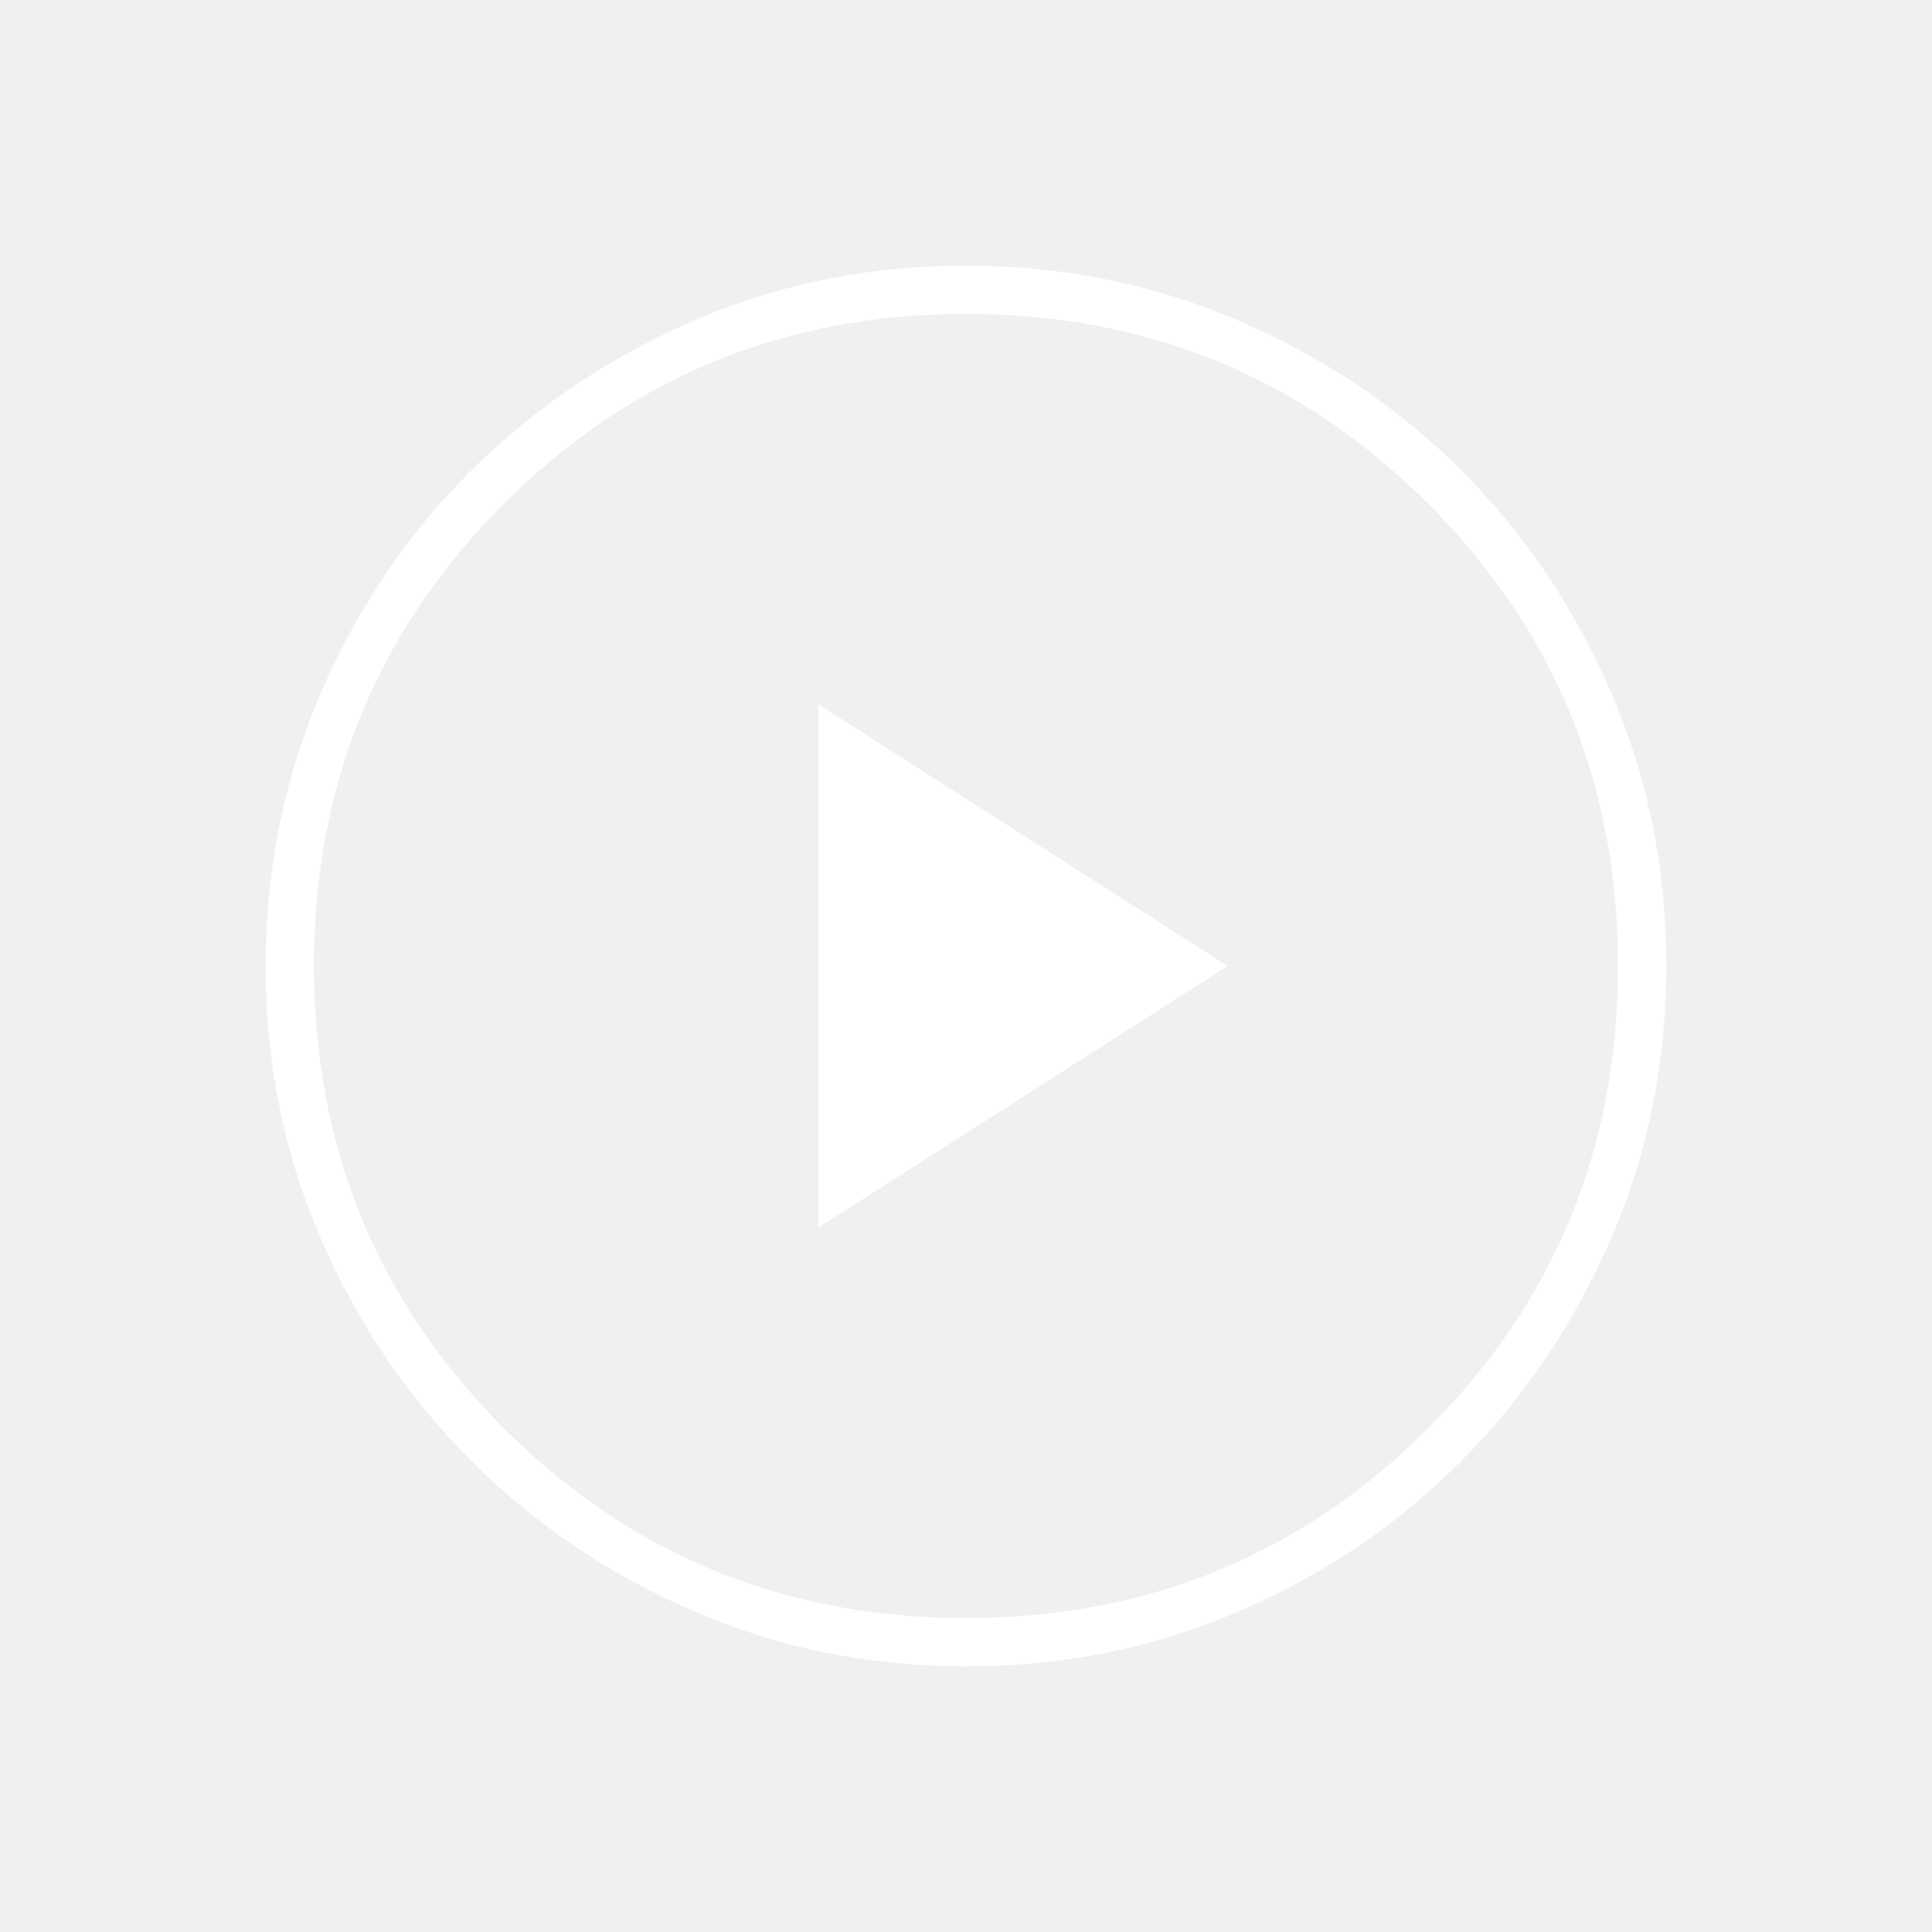
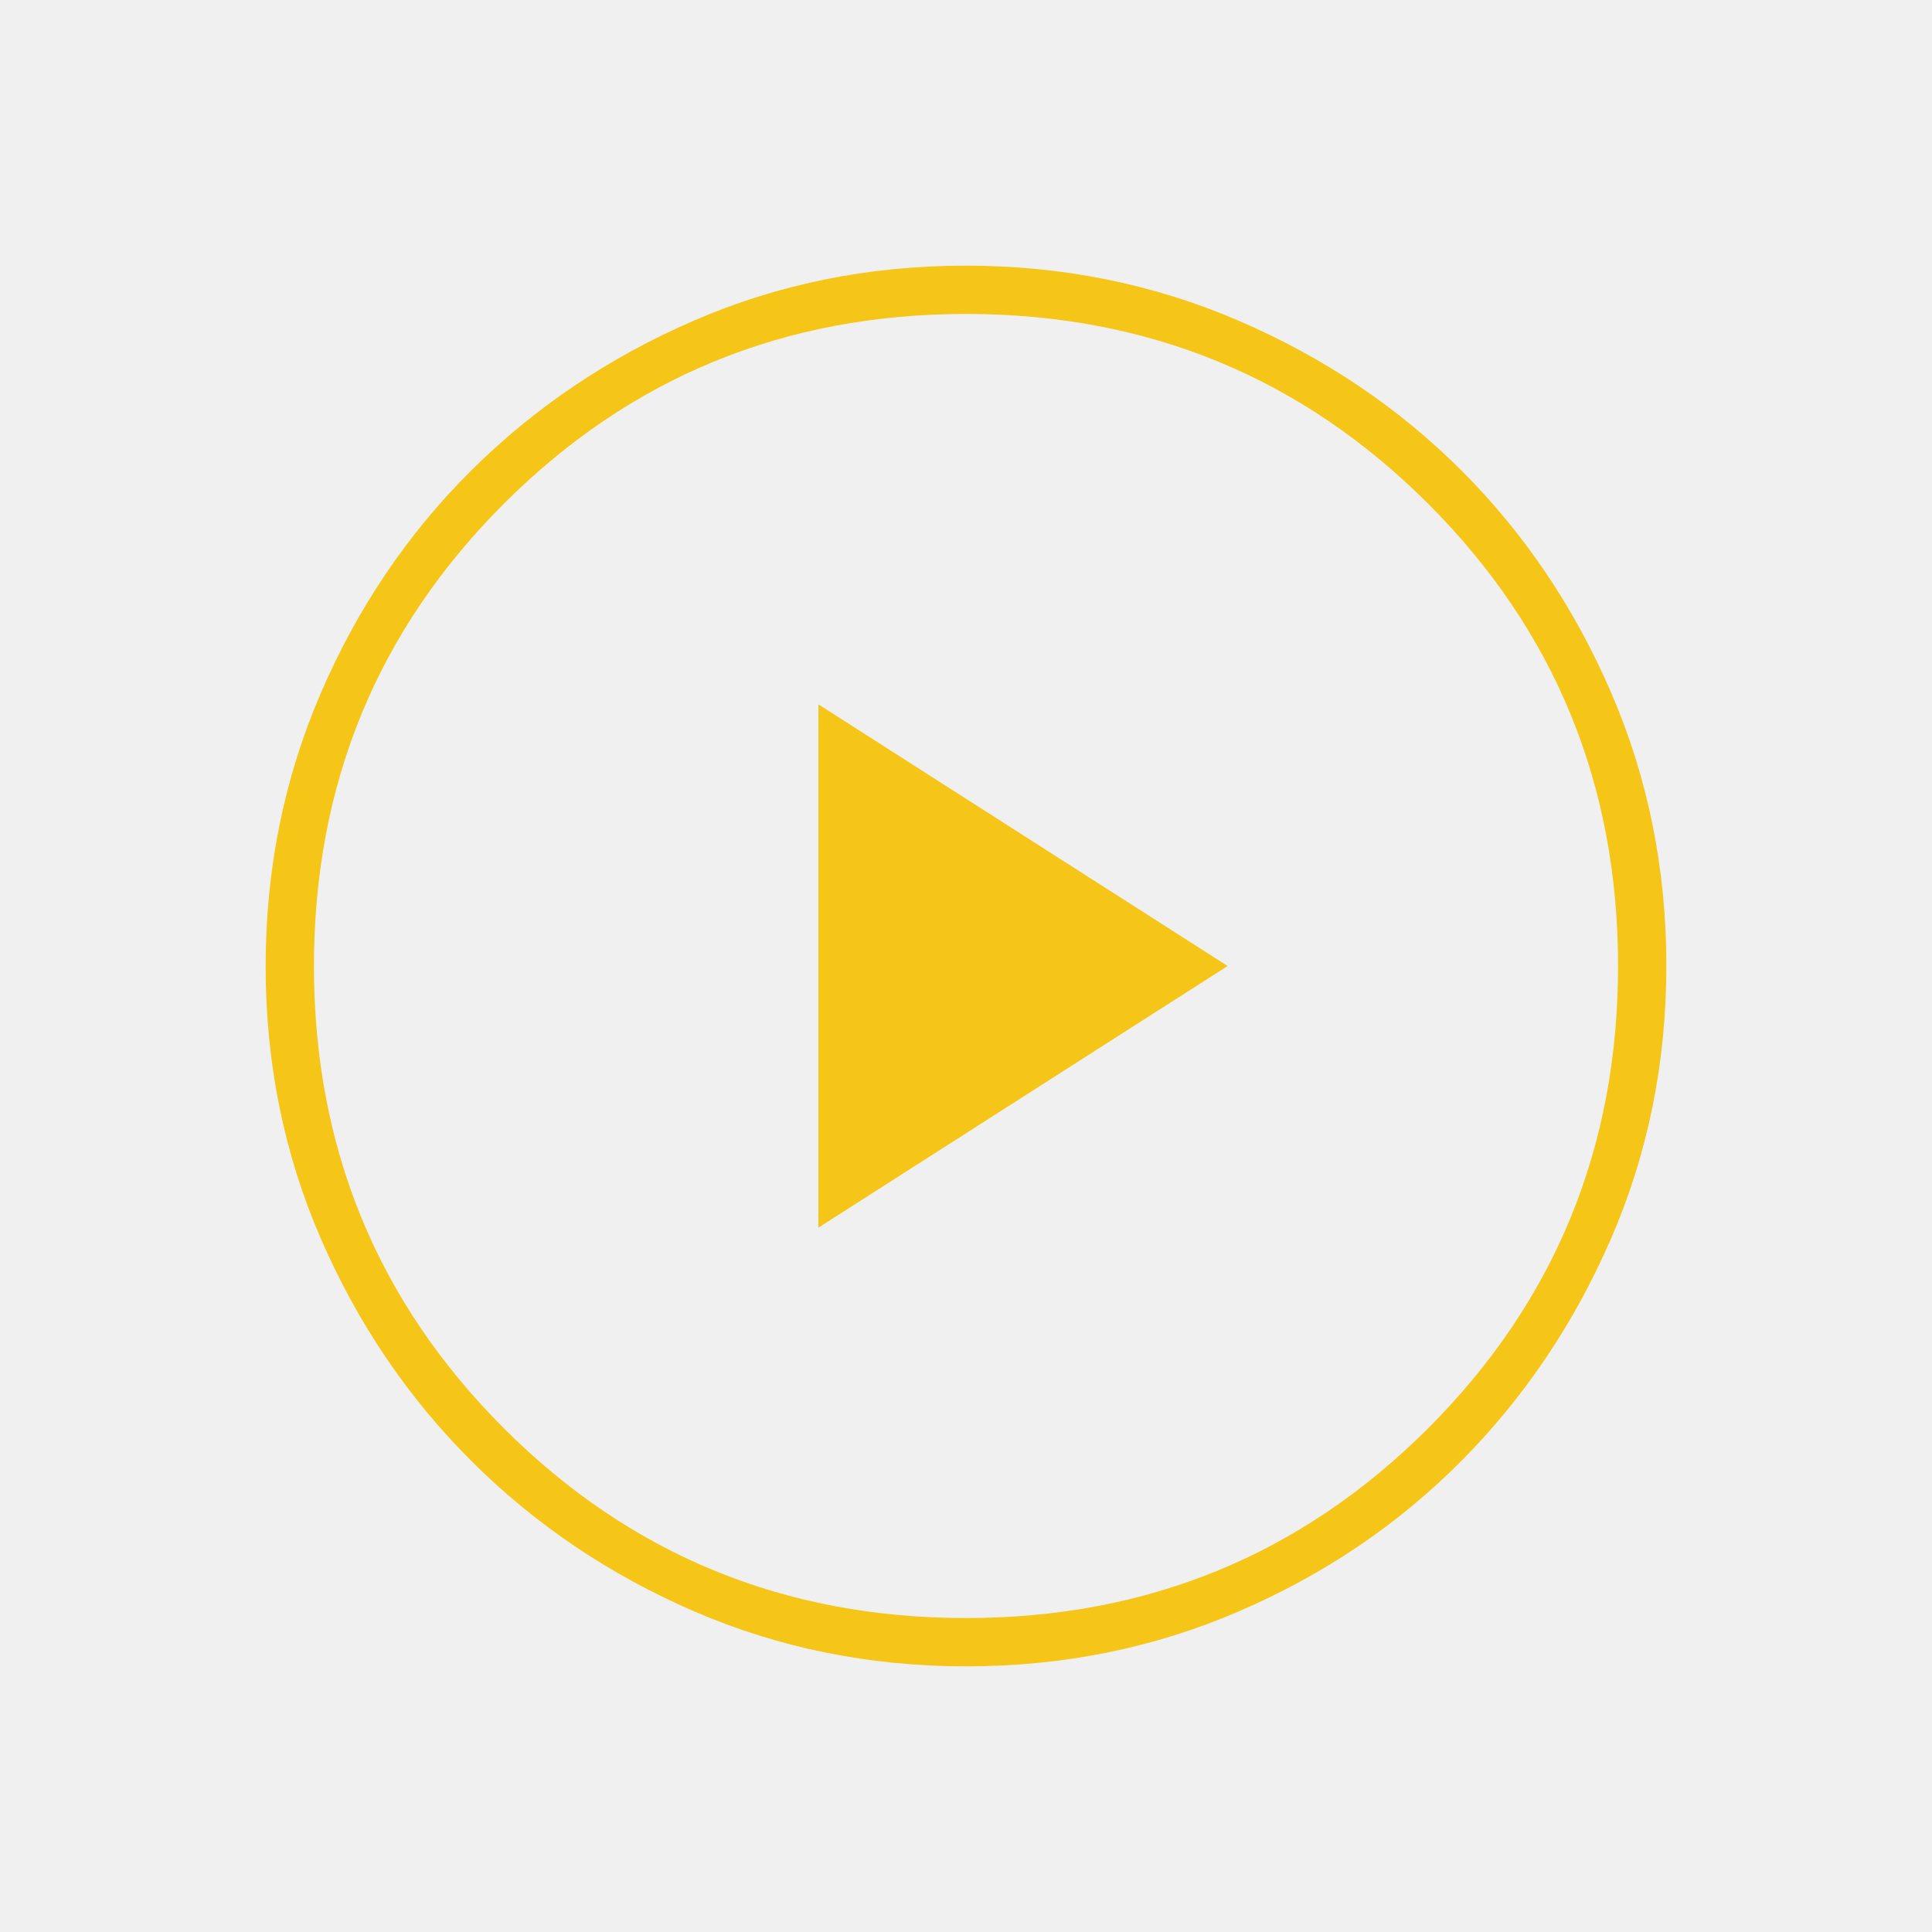
- <svg xmlns="http://www.w3.org/2000/svg" height="40px" viewBox="0 -960 960 960" width="40px" fill="#ffffff">
+ <svg xmlns="http://www.w3.org/2000/svg" height="40px" viewBox="0 -960 960 960" width="40px" fill="rgb(245, 197, 24)">
  <path d="M406.67-350 610-480 406.67-610v260Zm73.5 218q-72.17 0-135.4-27.39-63.22-27.39-110.57-74.68-47.35-47.29-74.77-110.44Q132-407.65 132-479.83q0-72.17 27.39-135.73 27.39-63.56 74.68-110.57 47.29-47.02 110.44-74.44Q407.65-828 479.83-828q72.17 0 135.73 27.39 63.56 27.39 110.57 74.35 47.02 46.96 74.44 110.43Q828-552.35 828-480.17q0 72.17-27.39 135.4-27.39 63.22-74.35 110.57-46.96 47.35-110.43 74.77Q552.35-132 480.17-132Zm-.17-24q135.33 0 229.67-94.33Q804-344.67 804-480q0-135.33-94.33-229.67Q615.33-804 480-804q-135.33 0-229.67 94.33Q156-615.33 156-480q0 135.33 94.33 229.67Q344.67-156 480-156Zm0-324Z" />
</svg>
